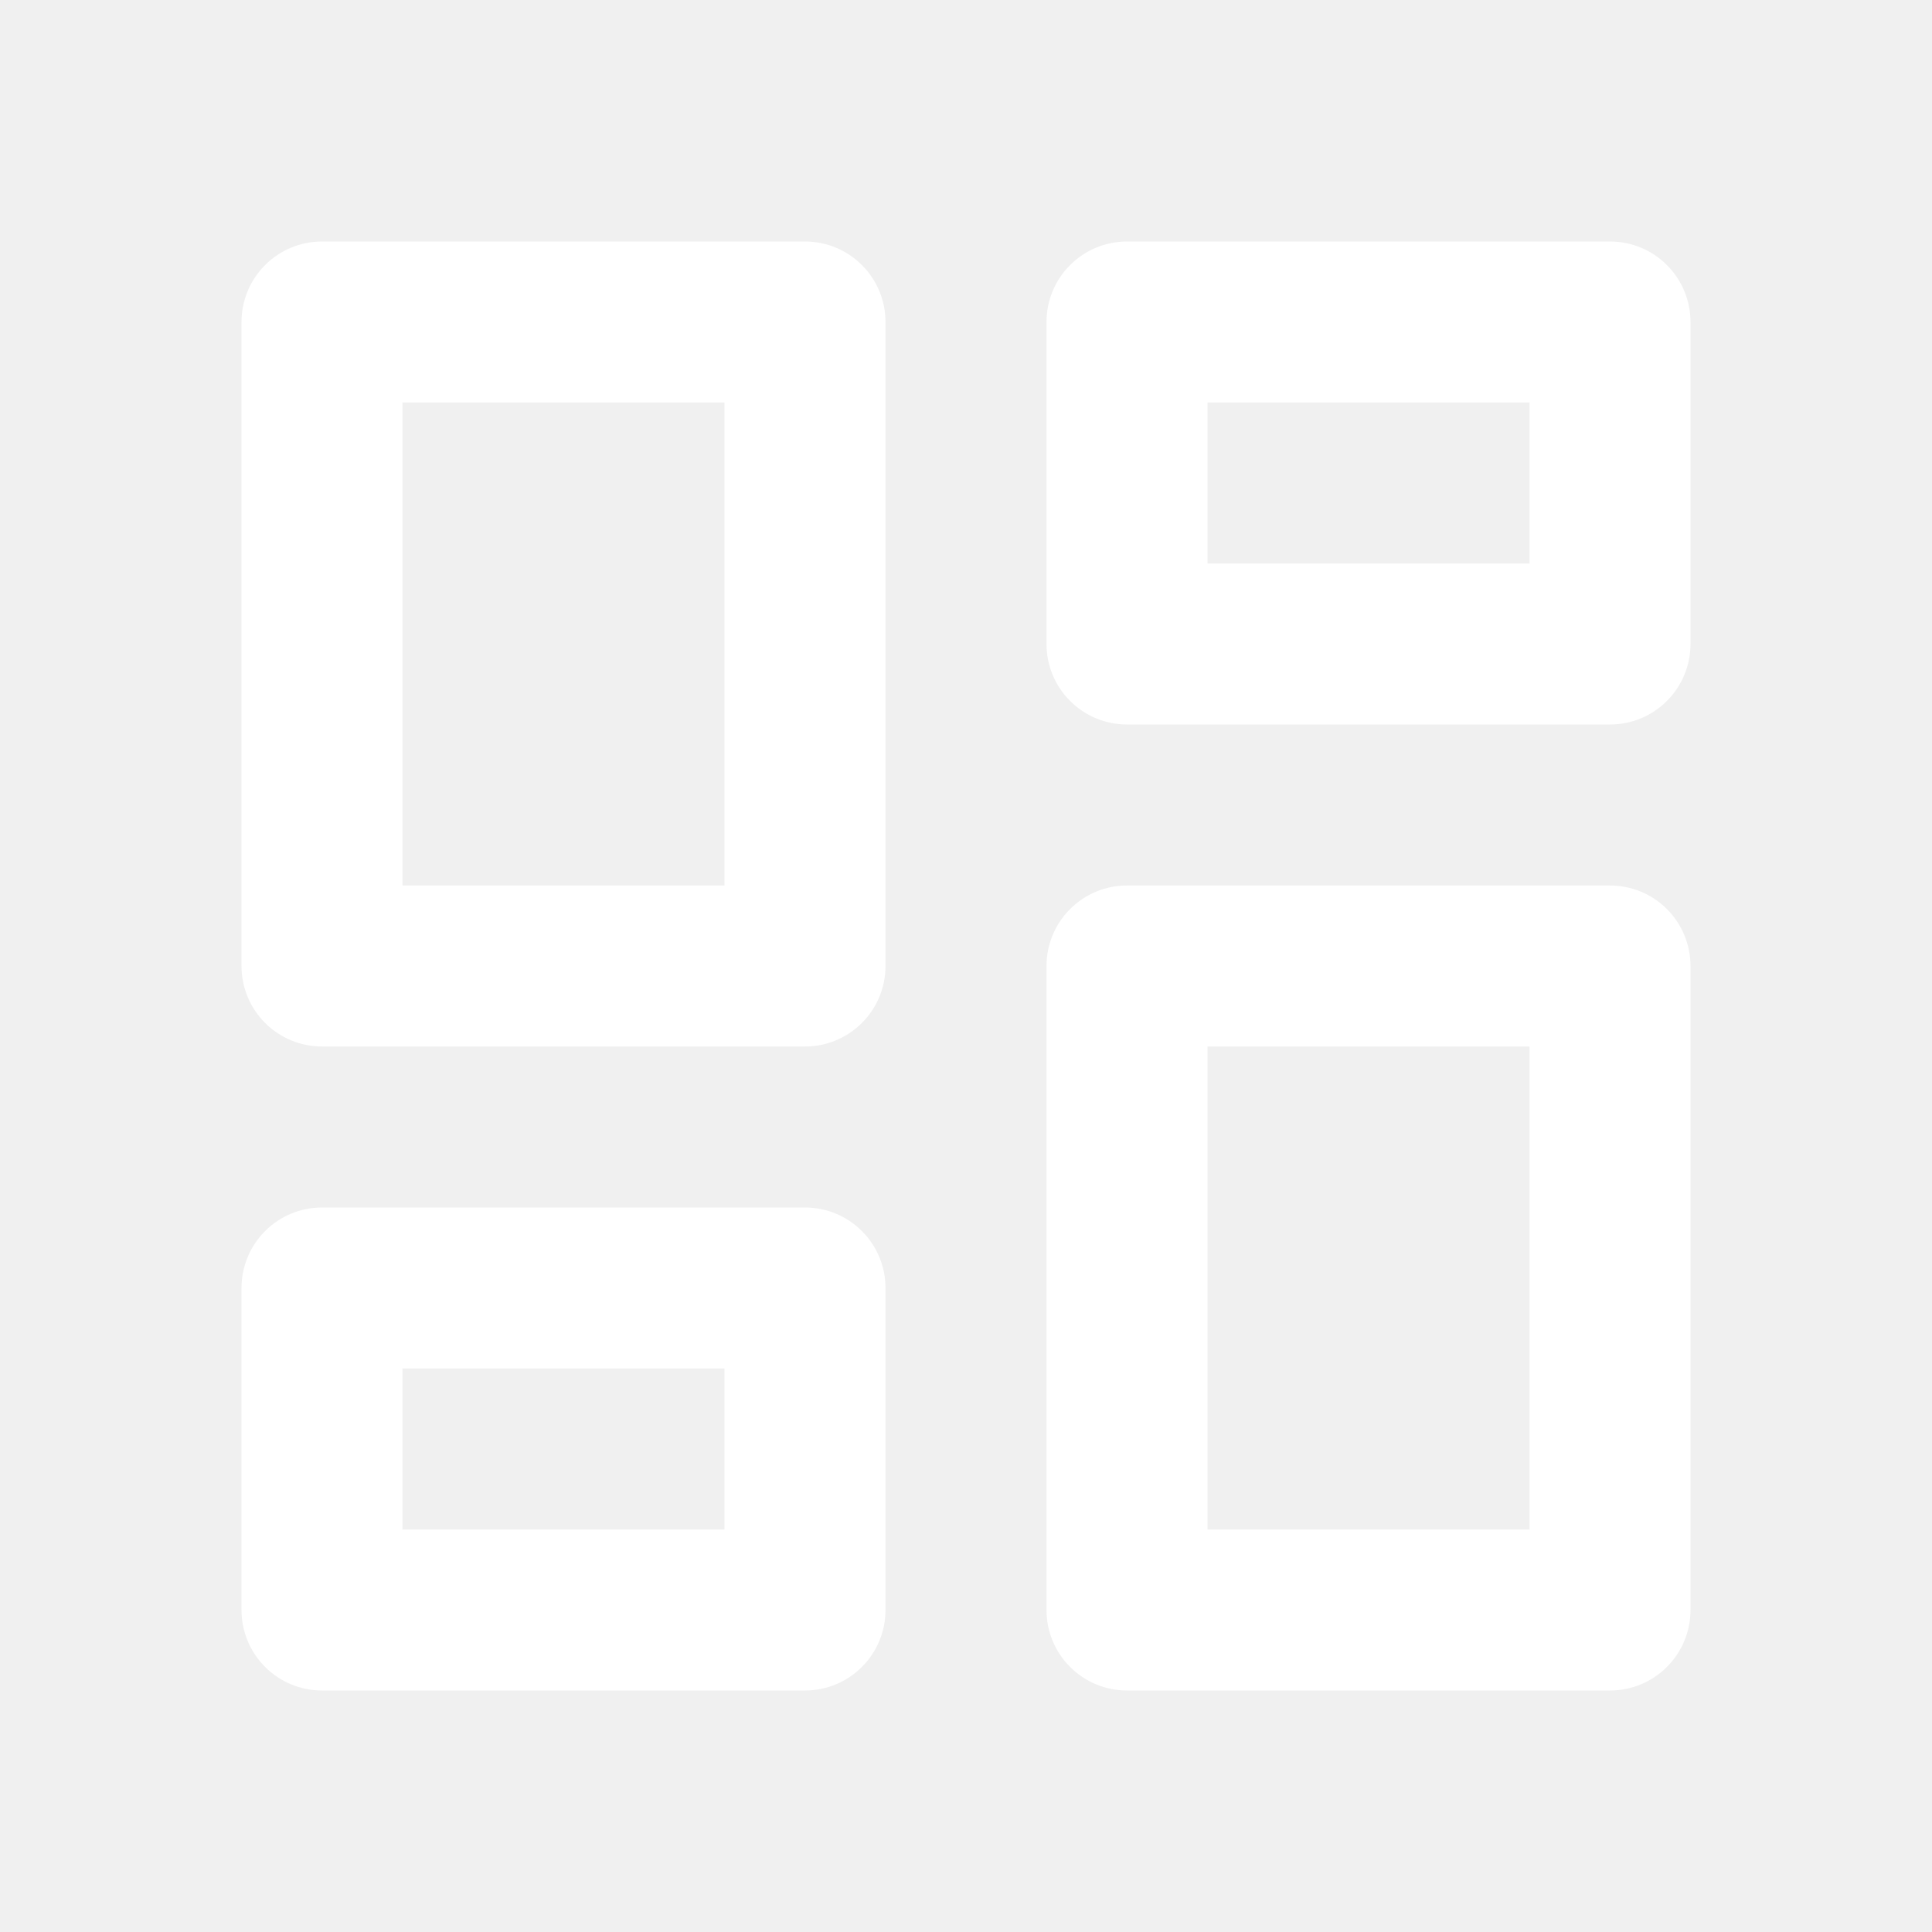
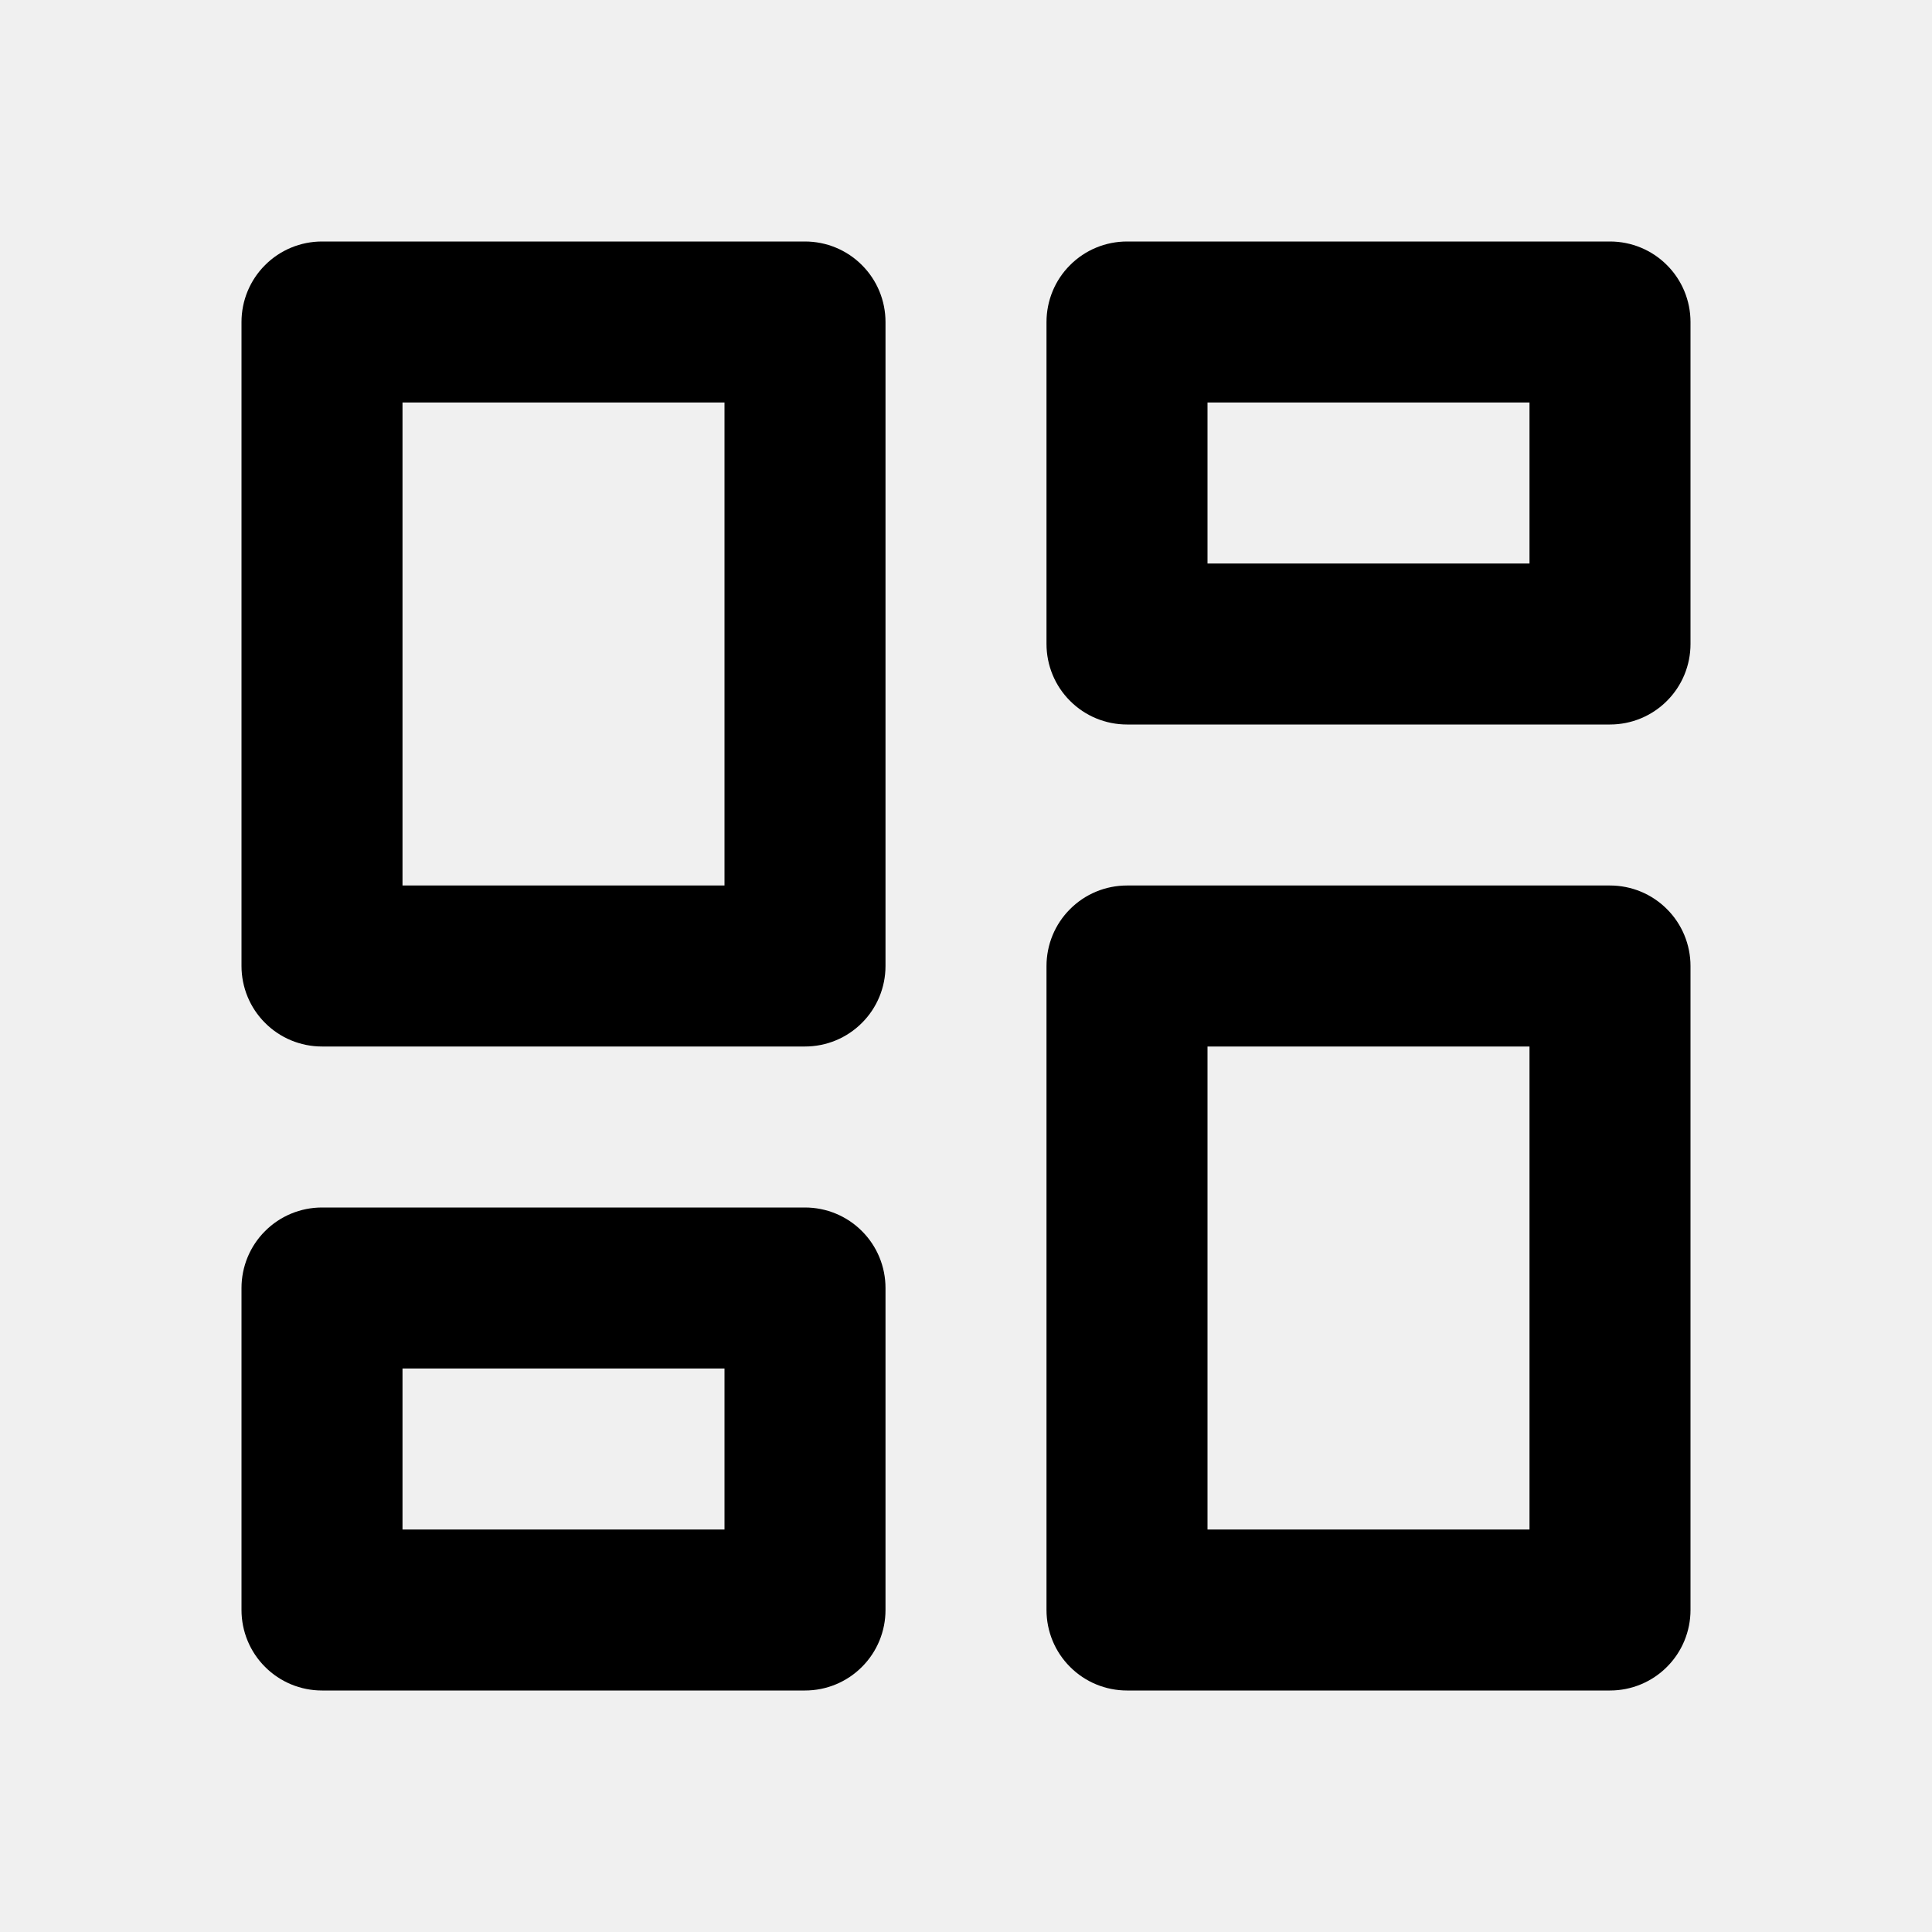
<svg xmlns="http://www.w3.org/2000/svg" width="24" height="24" viewBox="0 0 24 24" fill="none">
-   <path d="M14 21C13.735 21 13.48 20.895 13.293 20.707C13.105 20.52 13 20.265 13 20V12C13 11.735 13.105 11.48 13.293 11.293C13.48 11.105 13.735 11 14 11H20C20.265 11 20.52 11.105 20.707 11.293C20.895 11.48 21 11.735 21 12V20C21 20.265 20.895 20.52 20.707 20.707C20.52 20.895 20.265 21 20 21H14ZM4 13C3.735 13 3.48 12.895 3.293 12.707C3.105 12.52 3 12.265 3 12V4C3 3.735 3.105 3.48 3.293 3.293C3.48 3.105 3.735 3 4 3H10C10.265 3 10.52 3.105 10.707 3.293C10.895 3.48 11 3.735 11 4V12C11 12.265 10.895 12.52 10.707 12.707C10.52 12.895 10.265 13 10 13H4ZM9 11V5H5V11H9ZM4 21C3.735 21 3.48 20.895 3.293 20.707C3.105 20.52 3 20.265 3 20V16C3 15.735 3.105 15.48 3.293 15.293C3.48 15.105 3.735 15 4 15H10C10.265 15 10.52 15.105 10.707 15.293C10.895 15.48 11 15.735 11 16V20C11 20.265 10.895 20.52 10.707 20.707C10.52 20.895 10.265 21 10 21H4ZM5 19H9V17H5V19ZM15 19H19V13H15V19ZM13 4C13 3.735 13.105 3.48 13.293 3.293C13.48 3.105 13.735 3 14 3H20C20.265 3 20.52 3.105 20.707 3.293C20.895 3.48 21 3.735 21 4V8C21 8.265 20.895 8.52 20.707 8.707C20.52 8.895 20.265 9 20 9H14C13.735 9 13.48 8.895 13.293 8.707C13.105 8.52 13 8.265 13 8V4ZM15 5V7H19V5H15Z" fill="white" />
+   <path d="M14 21C13.735 21 13.48 20.895 13.293 20.707C13.105 20.52 13 20.265 13 20V12C13 11.735 13.105 11.48 13.293 11.293C13.48 11.105 13.735 11 14 11H20C20.265 11 20.52 11.105 20.707 11.293C20.895 11.48 21 11.735 21 12V20C21 20.265 20.895 20.52 20.707 20.707C20.52 20.895 20.265 21 20 21H14ZM4 13C3.735 13 3.48 12.895 3.293 12.707C3.105 12.52 3 12.265 3 12V4C3 3.735 3.105 3.48 3.293 3.293C3.48 3.105 3.735 3 4 3H10C10.265 3 10.52 3.105 10.707 3.293C10.895 3.48 11 3.735 11 4V12C11 12.265 10.895 12.52 10.707 12.707C10.52 12.895 10.265 13 10 13H4ZM9 11V5H5V11H9ZM4 21C3.735 21 3.48 20.895 3.293 20.707C3.105 20.52 3 20.265 3 20V16C3 15.735 3.105 15.48 3.293 15.293C3.48 15.105 3.735 15 4 15H10C10.265 15 10.52 15.105 10.707 15.293C10.895 15.48 11 15.735 11 16V20C11 20.265 10.895 20.52 10.707 20.707C10.52 20.895 10.265 21 10 21H4ZM5 19H9V17H5V19ZM15 19H19V13H15V19ZM13 4C13 3.735 13.105 3.48 13.293 3.293C13.48 3.105 13.735 3 14 3H20C20.265 3 20.52 3.105 20.707 3.293C20.895 3.48 21 3.735 21 4V8C21 8.265 20.895 8.52 20.707 8.707C20.52 8.895 20.265 9 20 9H14C13.735 9 13.48 8.895 13.293 8.707C13.105 8.52 13 8.265 13 8V4ZM15 5V7H19V5H15Z" fill="black" />
</svg>
